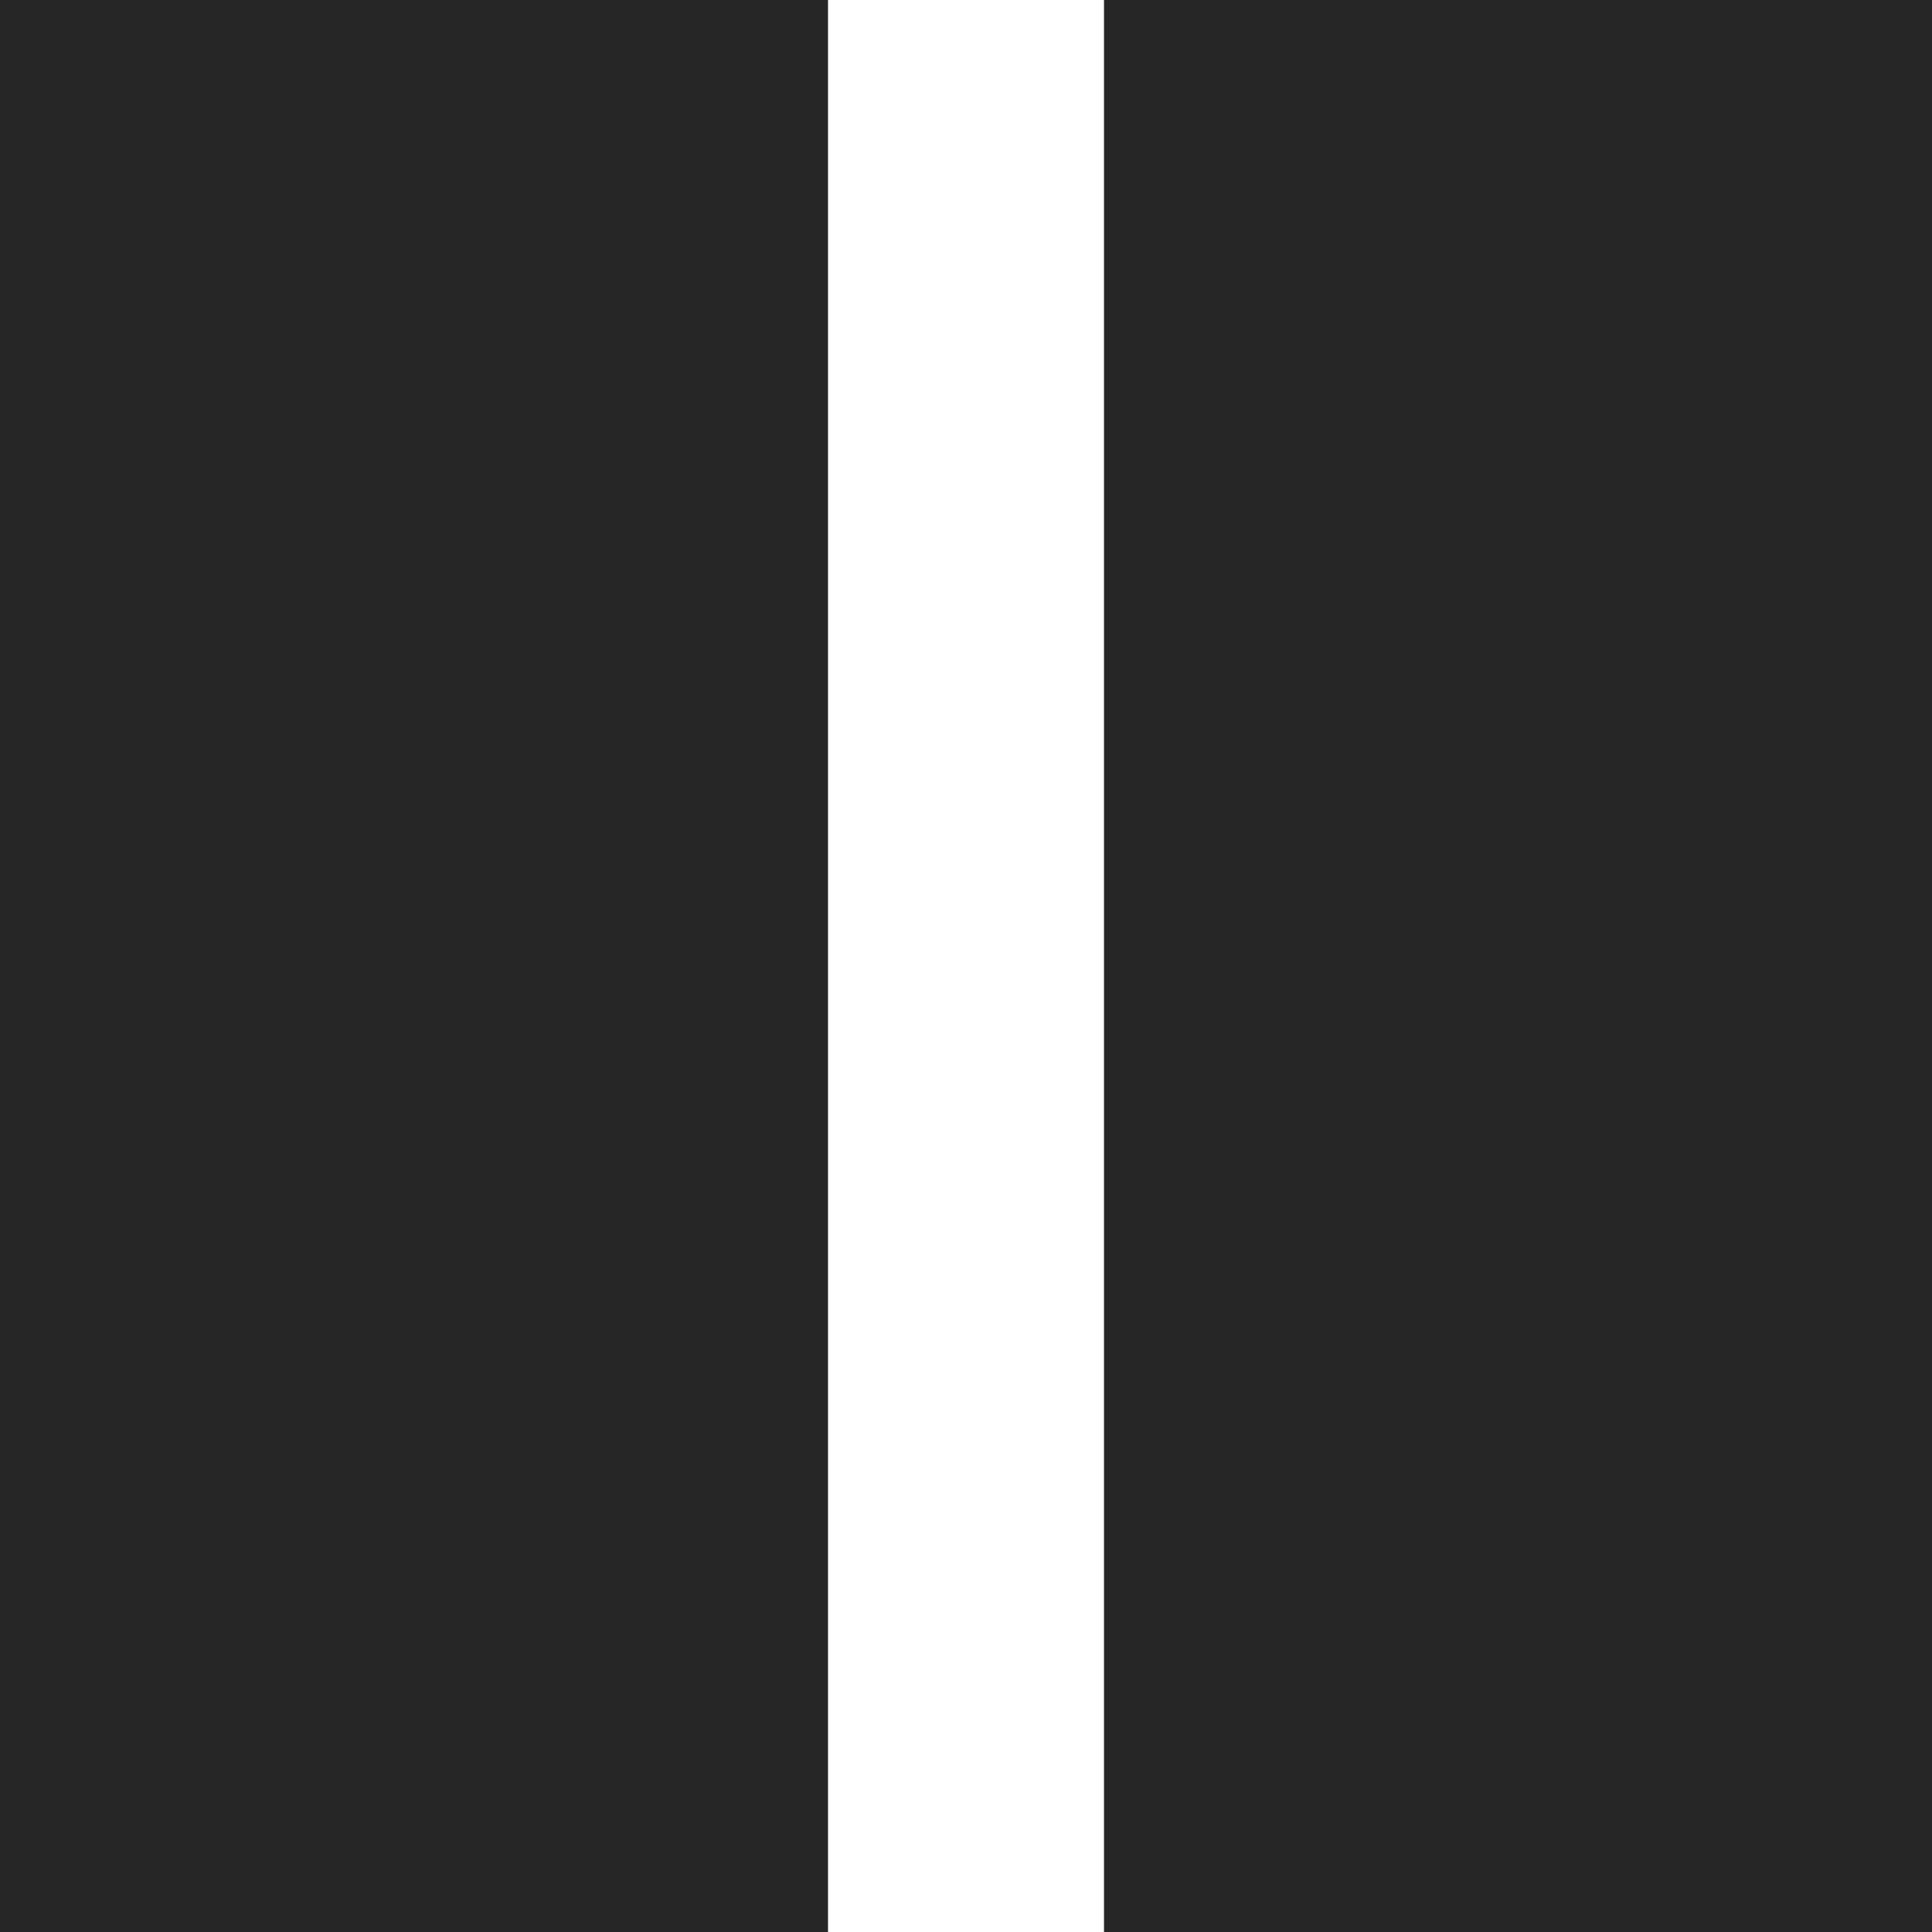
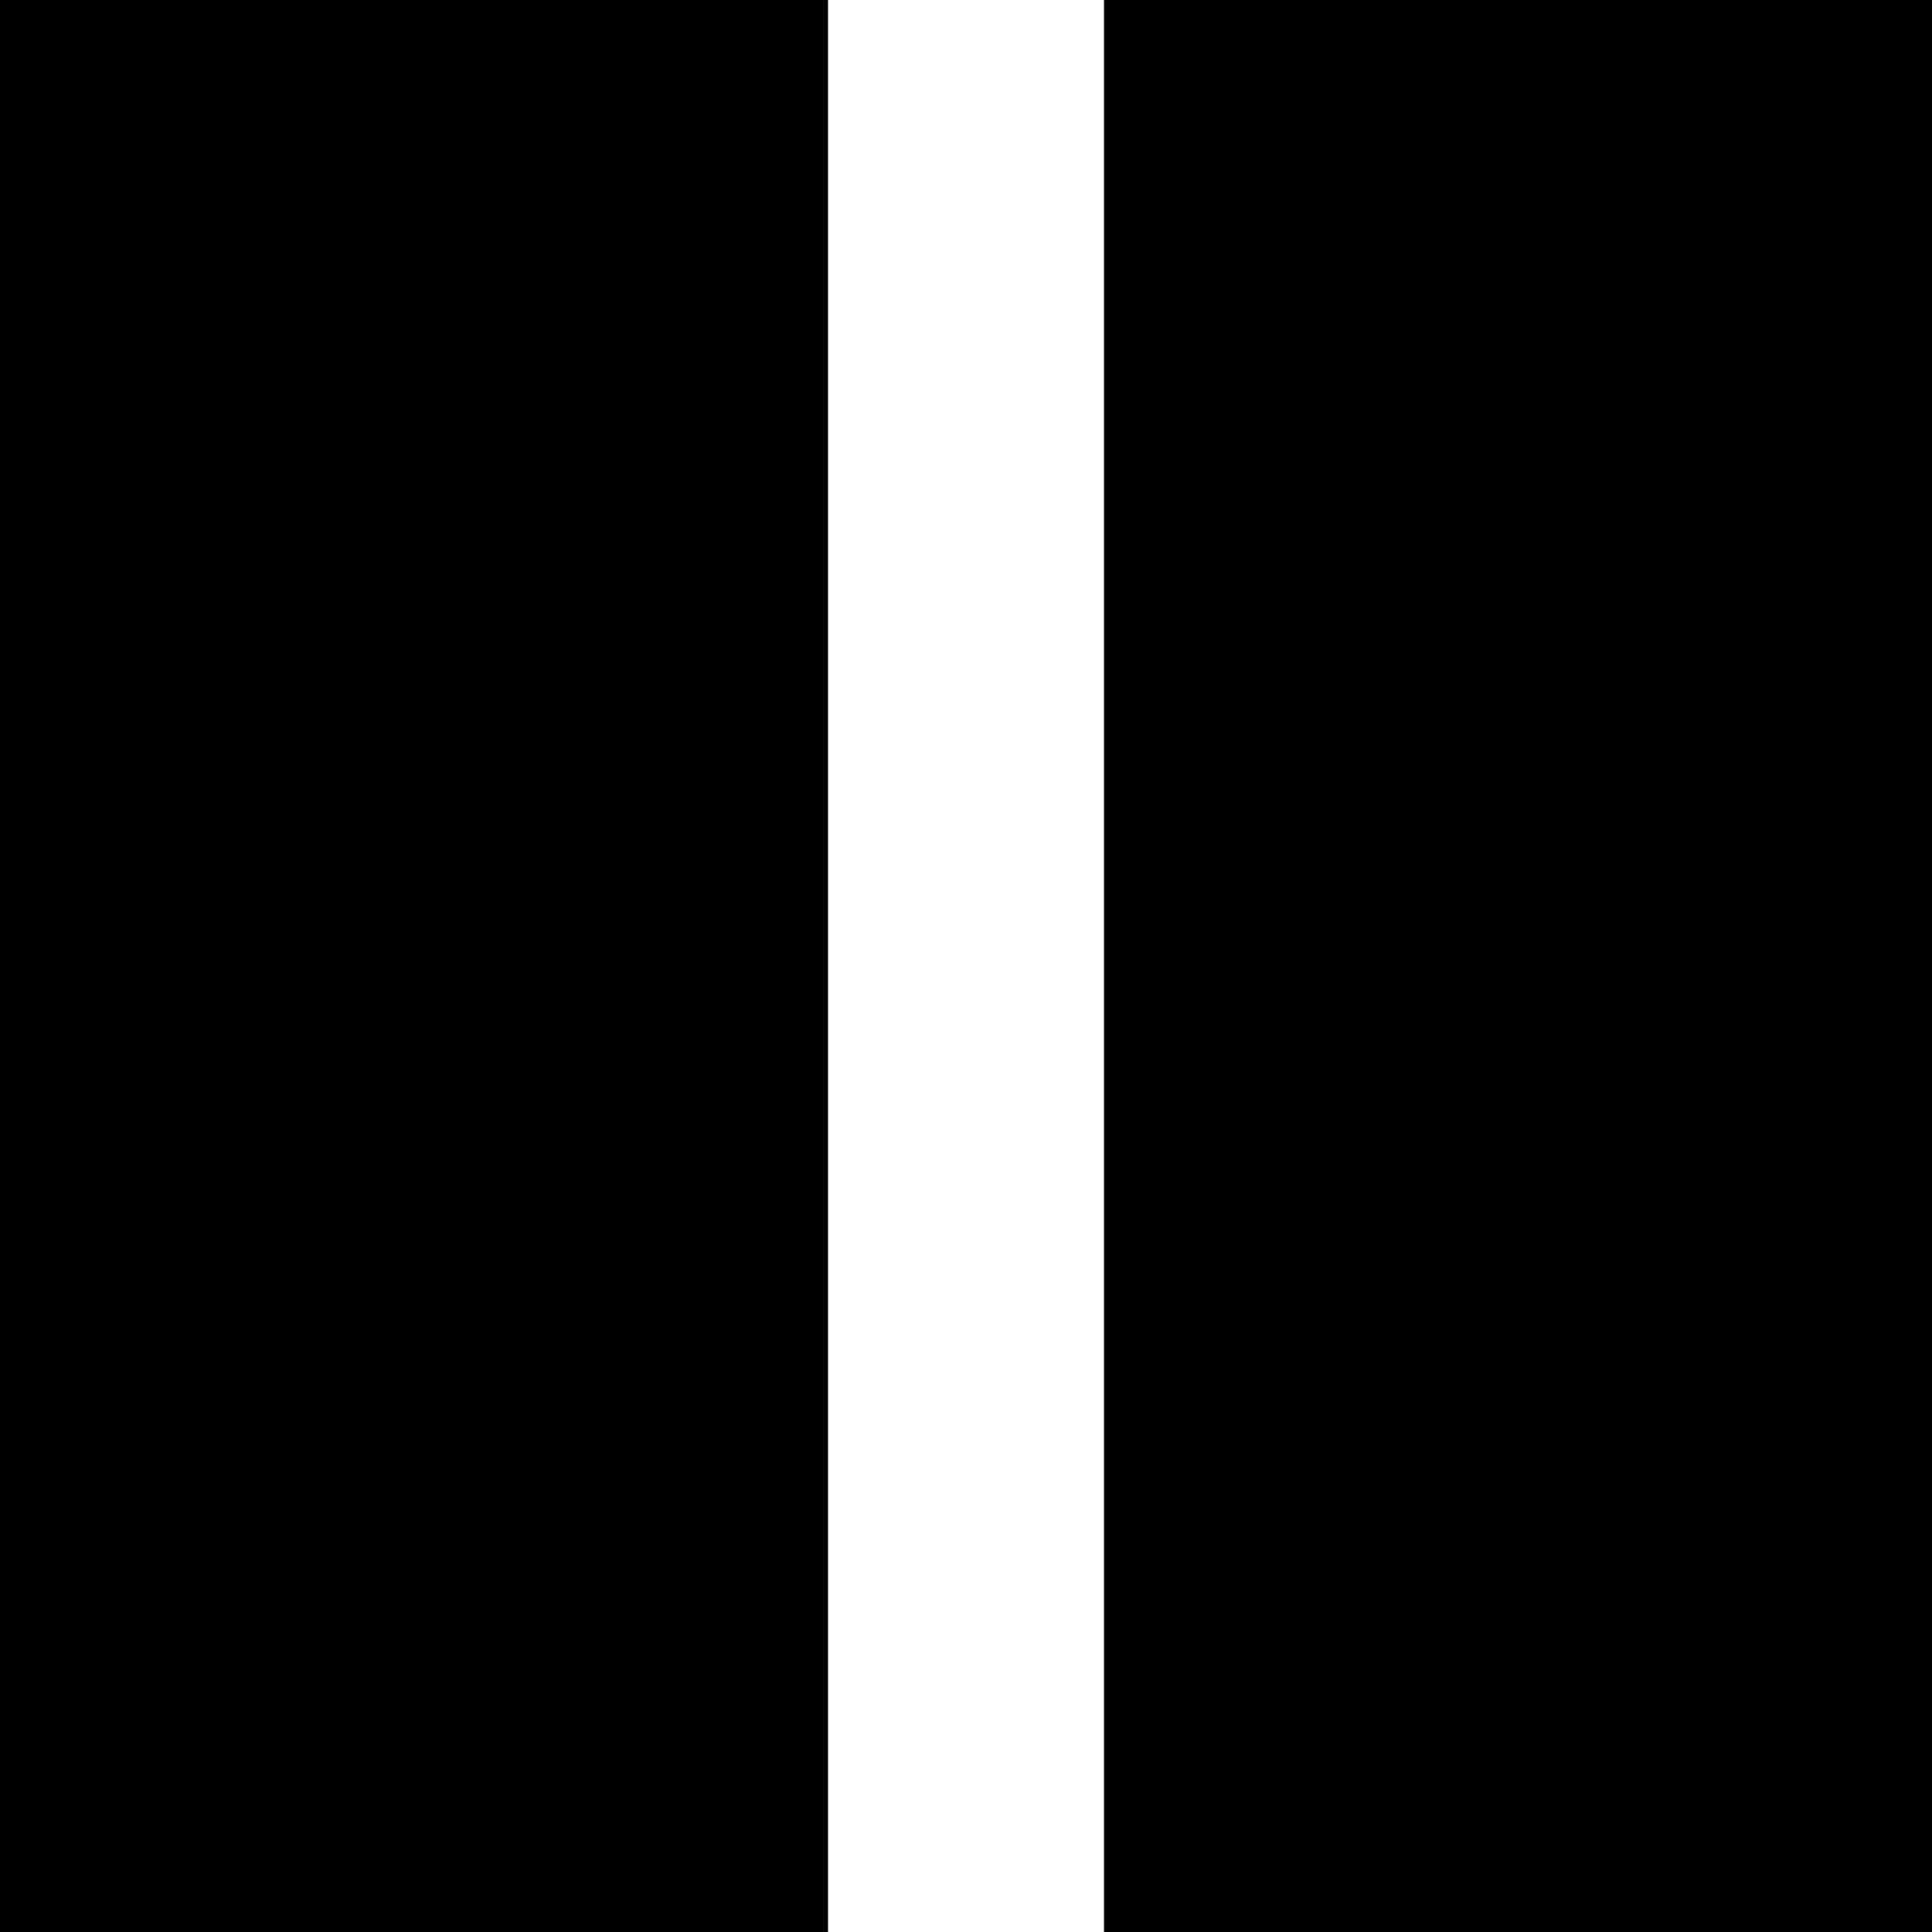
<svg xmlns="http://www.w3.org/2000/svg" width="14" height="14" viewBox="0 0 14 14" fill="none" version="1.1" id="svg9">
  <defs id="defs13" />
-   <mask id="mask0_4_299" maskUnits="userSpaceOnUse" x="0" y="0" width="24" height="24">
-     <rect width="24" height="24" fill="#d9d9d9" id="rect2" x="0" y="0" />
-   </mask>
-   <g mask="url(#mask0_4_299)" id="g7" transform="translate(-5,-5)">
+   <g id="g7" transform="translate(-5,-5)">
    <path d="M 13,19 V 5 h 6 V 19 Z M 5,19 V 5 h 6 v 14 z" fill="#000000" id="path5" />
  </g>
</svg>
